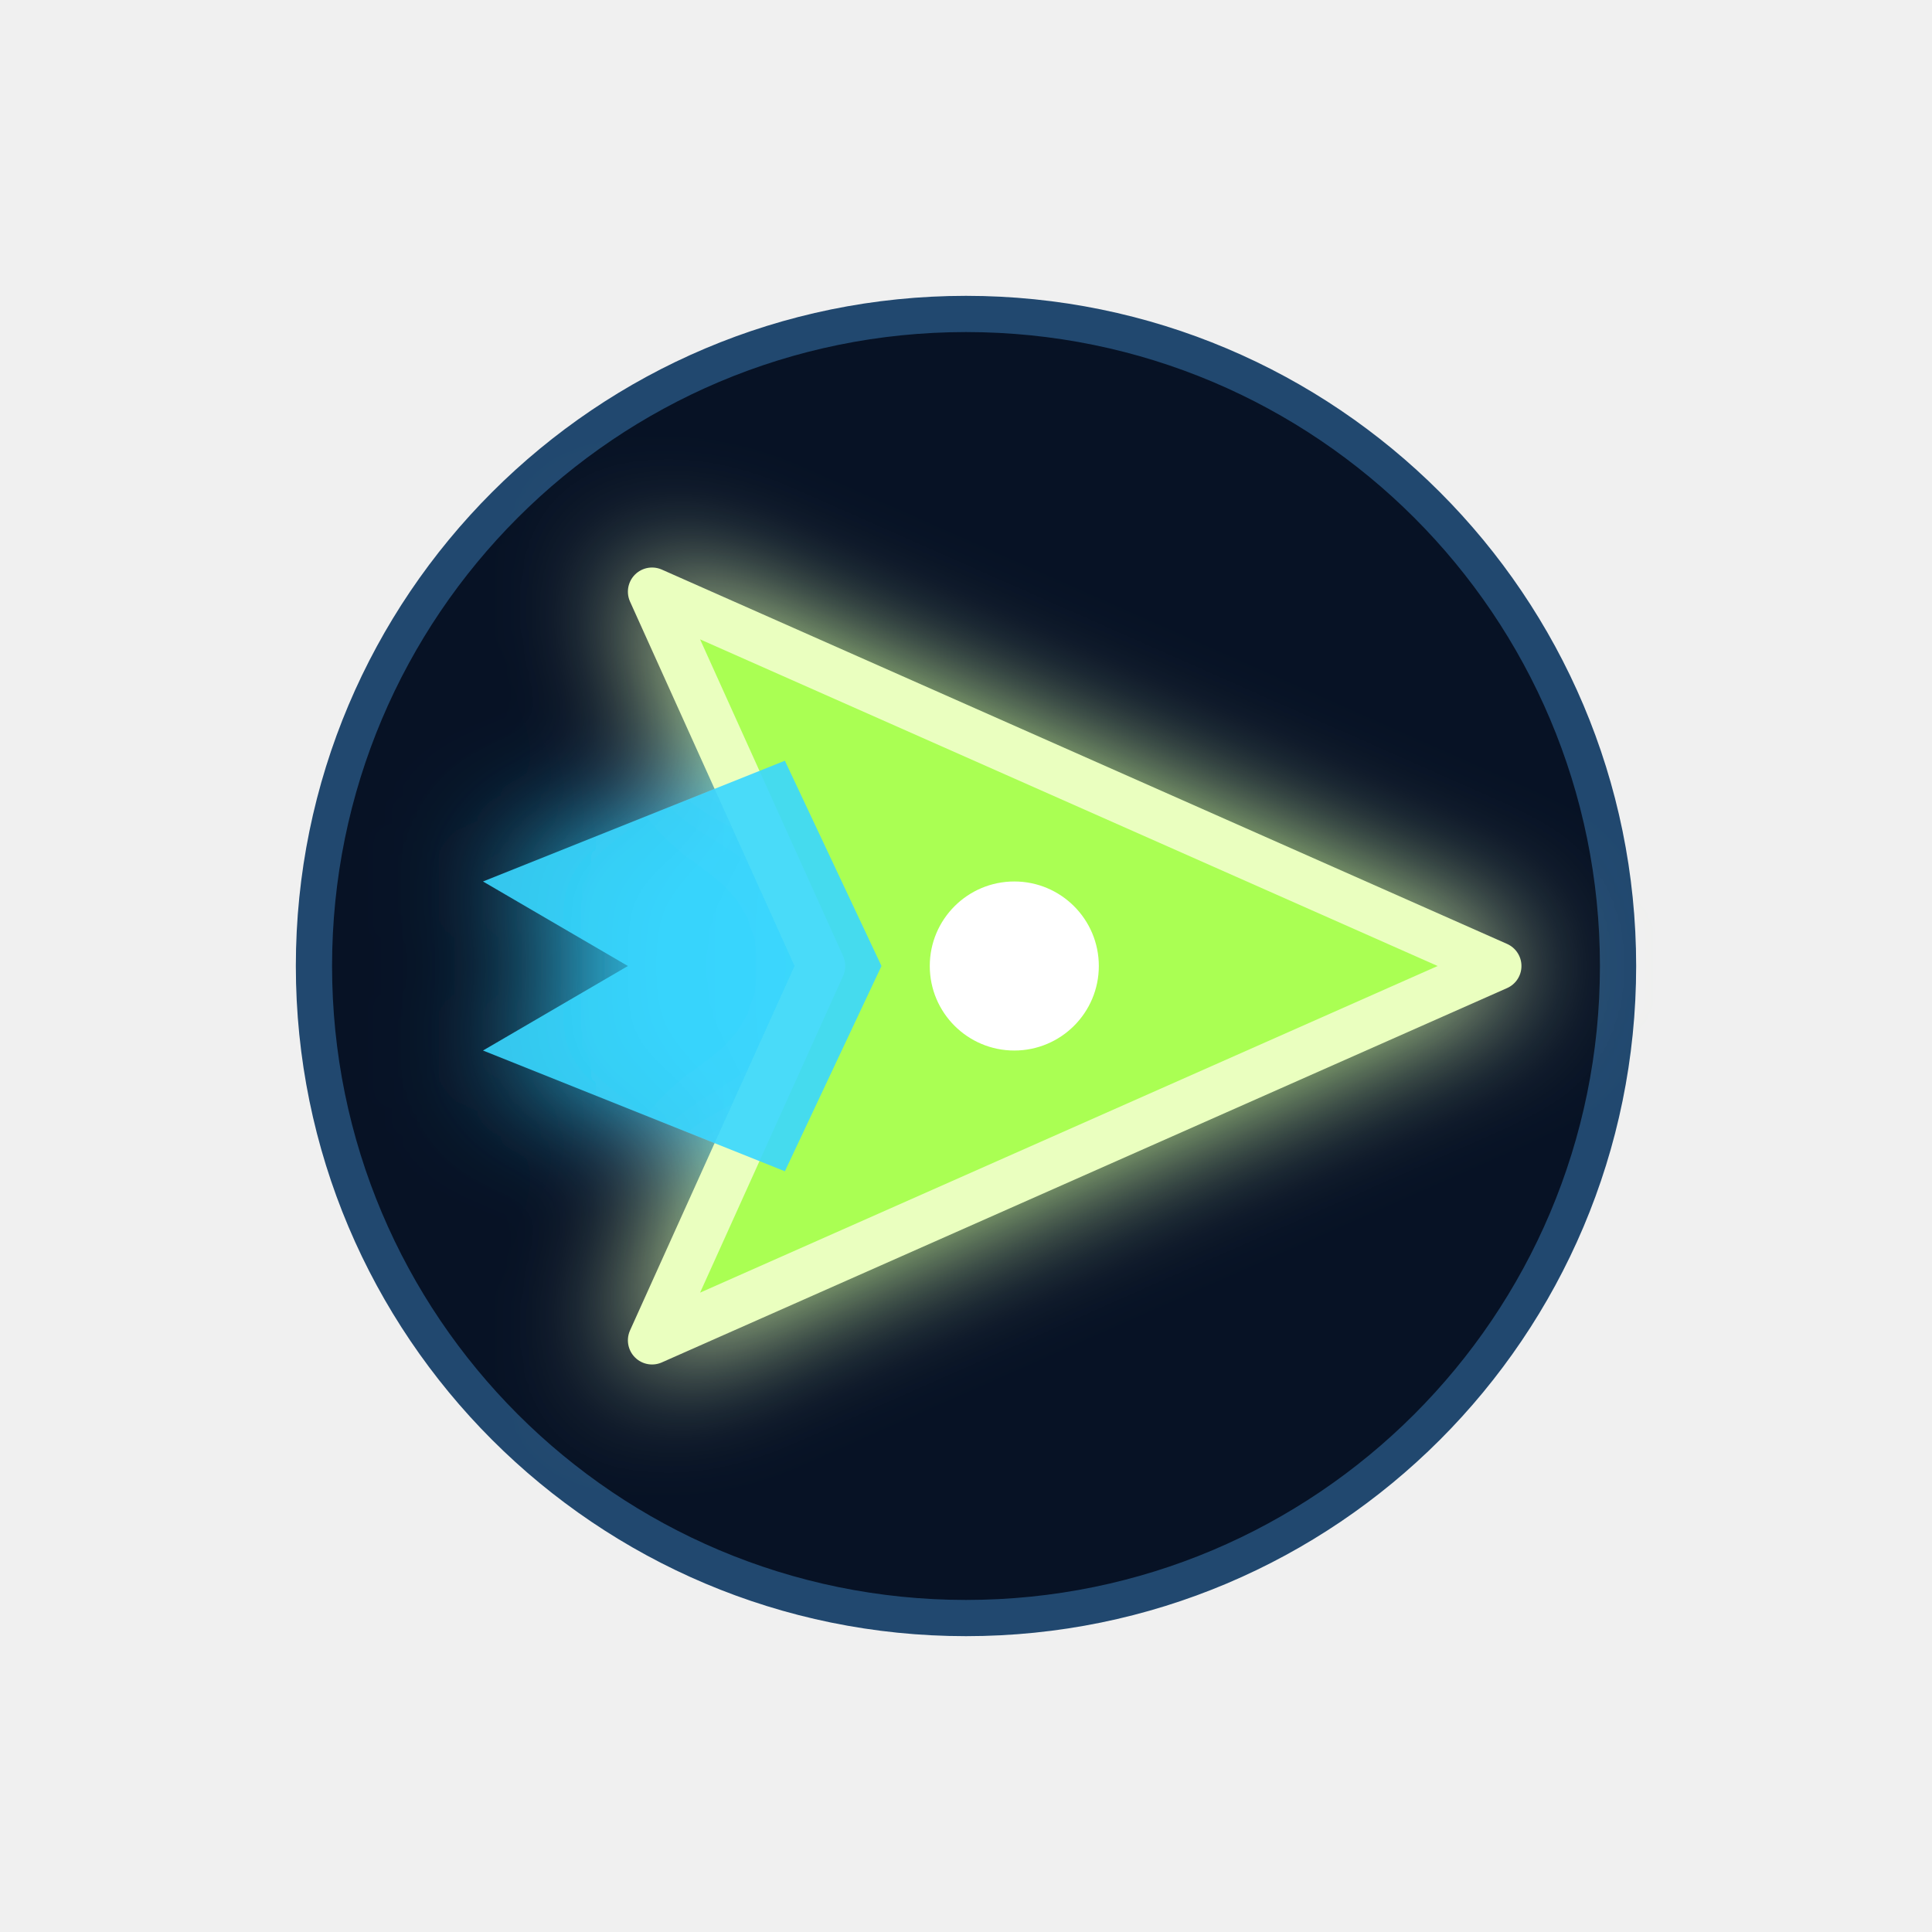
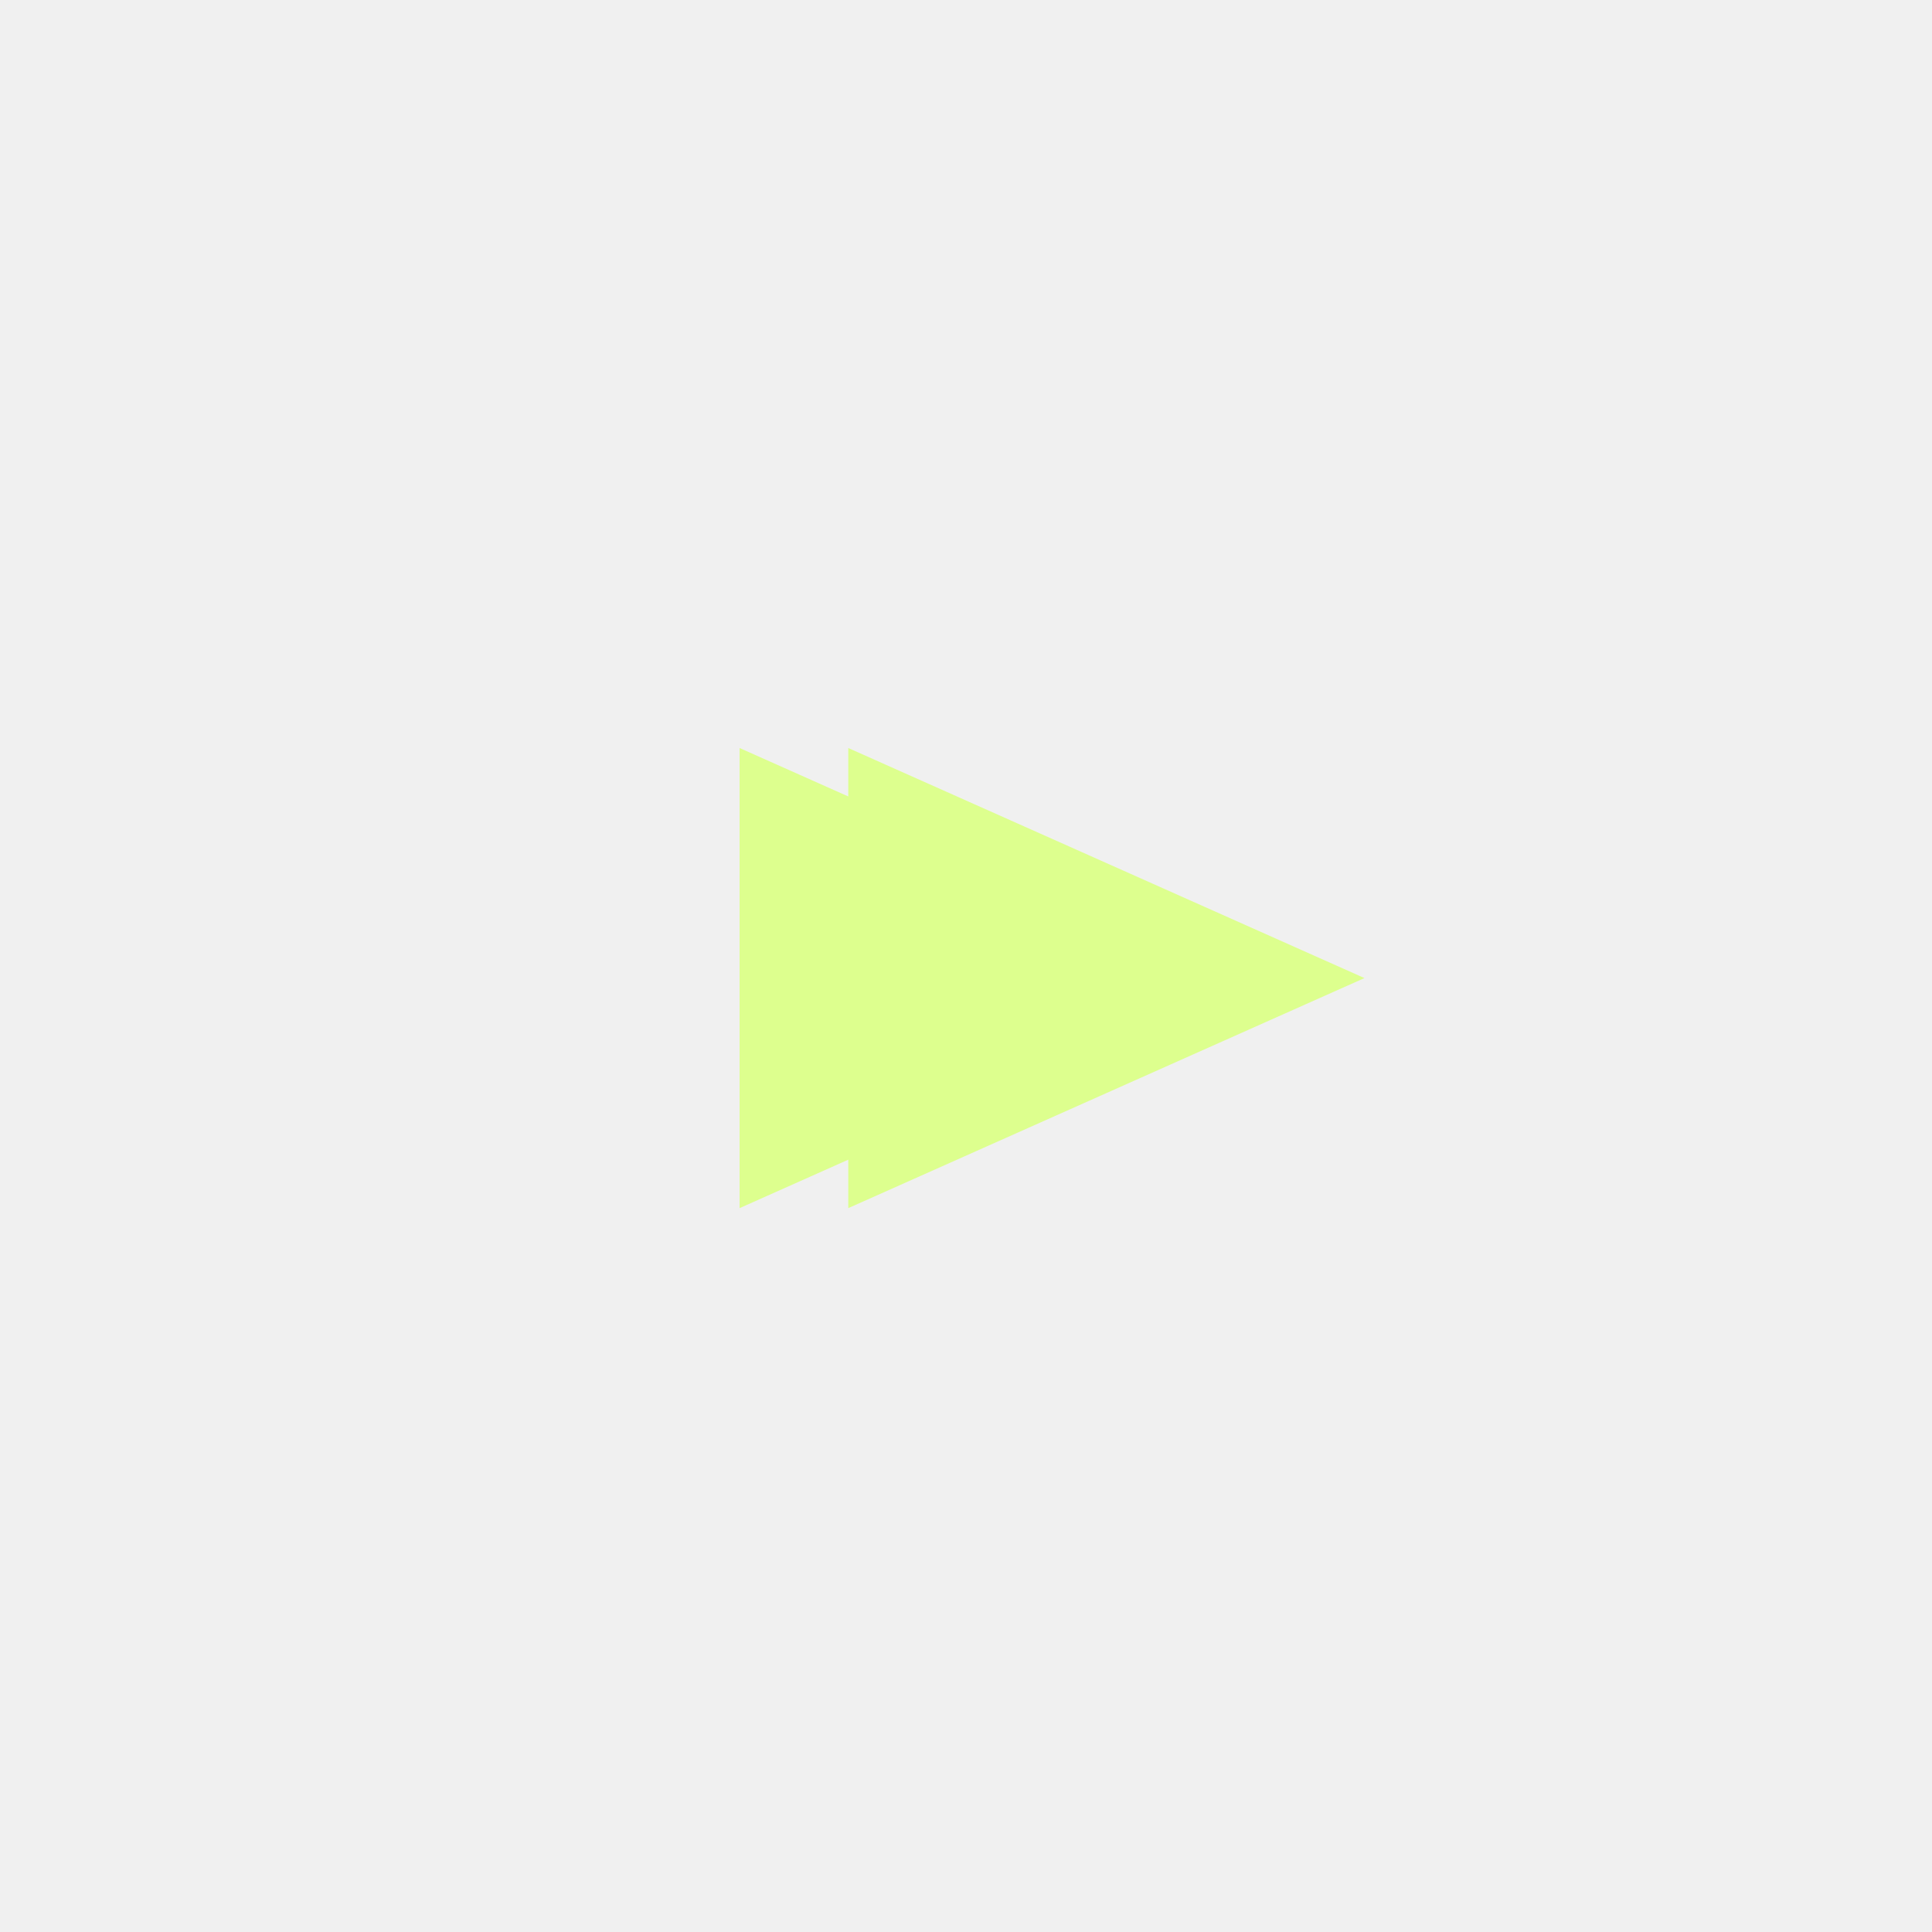
- <svg xmlns="http://www.w3.org/2000/svg" width="160" height="160" viewBox="0 0 160 160">
+ <svg xmlns="http://www.w3.org/2000/svg" width="160" height="160" viewBox="0 0 160 160" fill="none">
+   <g clip-path="url(#clip0_81_130)">
+     <path d="M113 81L70.25 100.053V96.041L61.25 100.053V61.947L70.25 65.958V61.947L113 81Z" fill="#DDFF8E" />
+   </g>
  <defs>
-     <filter id="glow" x="-60%" y="-60%" width="220%" height="220%">
-       <feGaussianBlur stdDeviation="5" result="blur" />
-       <feMerge>
-         <feMergeNode in="blur" />
-         <feMergeNode in="SourceGraphic" />
-       </feMerge>
-     </filter>
+     <clipPath id="clip0_81_130">
+       <rect width="160" height="160" fill="white" />
+     </clipPath>
  </defs>
-   <circle cx="80" cy="80" r="54" fill="#071225" stroke="#21486f" stroke-width="3" />
-   <g filter="url(#glow)" transform="translate(80 80)">
-     <path d="M44 0 L-26 -31 L-12 0 L-26 31 Z" fill="#aaff53" stroke="#eaffbf" stroke-width="4" stroke-linejoin="round" />
-     <path d="M-15 -17 L-40 -7 L-28 0 L-40 7 L-15 17 L-7 0 Z" fill="#39d7ff" opacity=".9" />
-     <circle cx="4" cy="0" r="7" fill="#ffffff" />
-   </g>
</svg>
